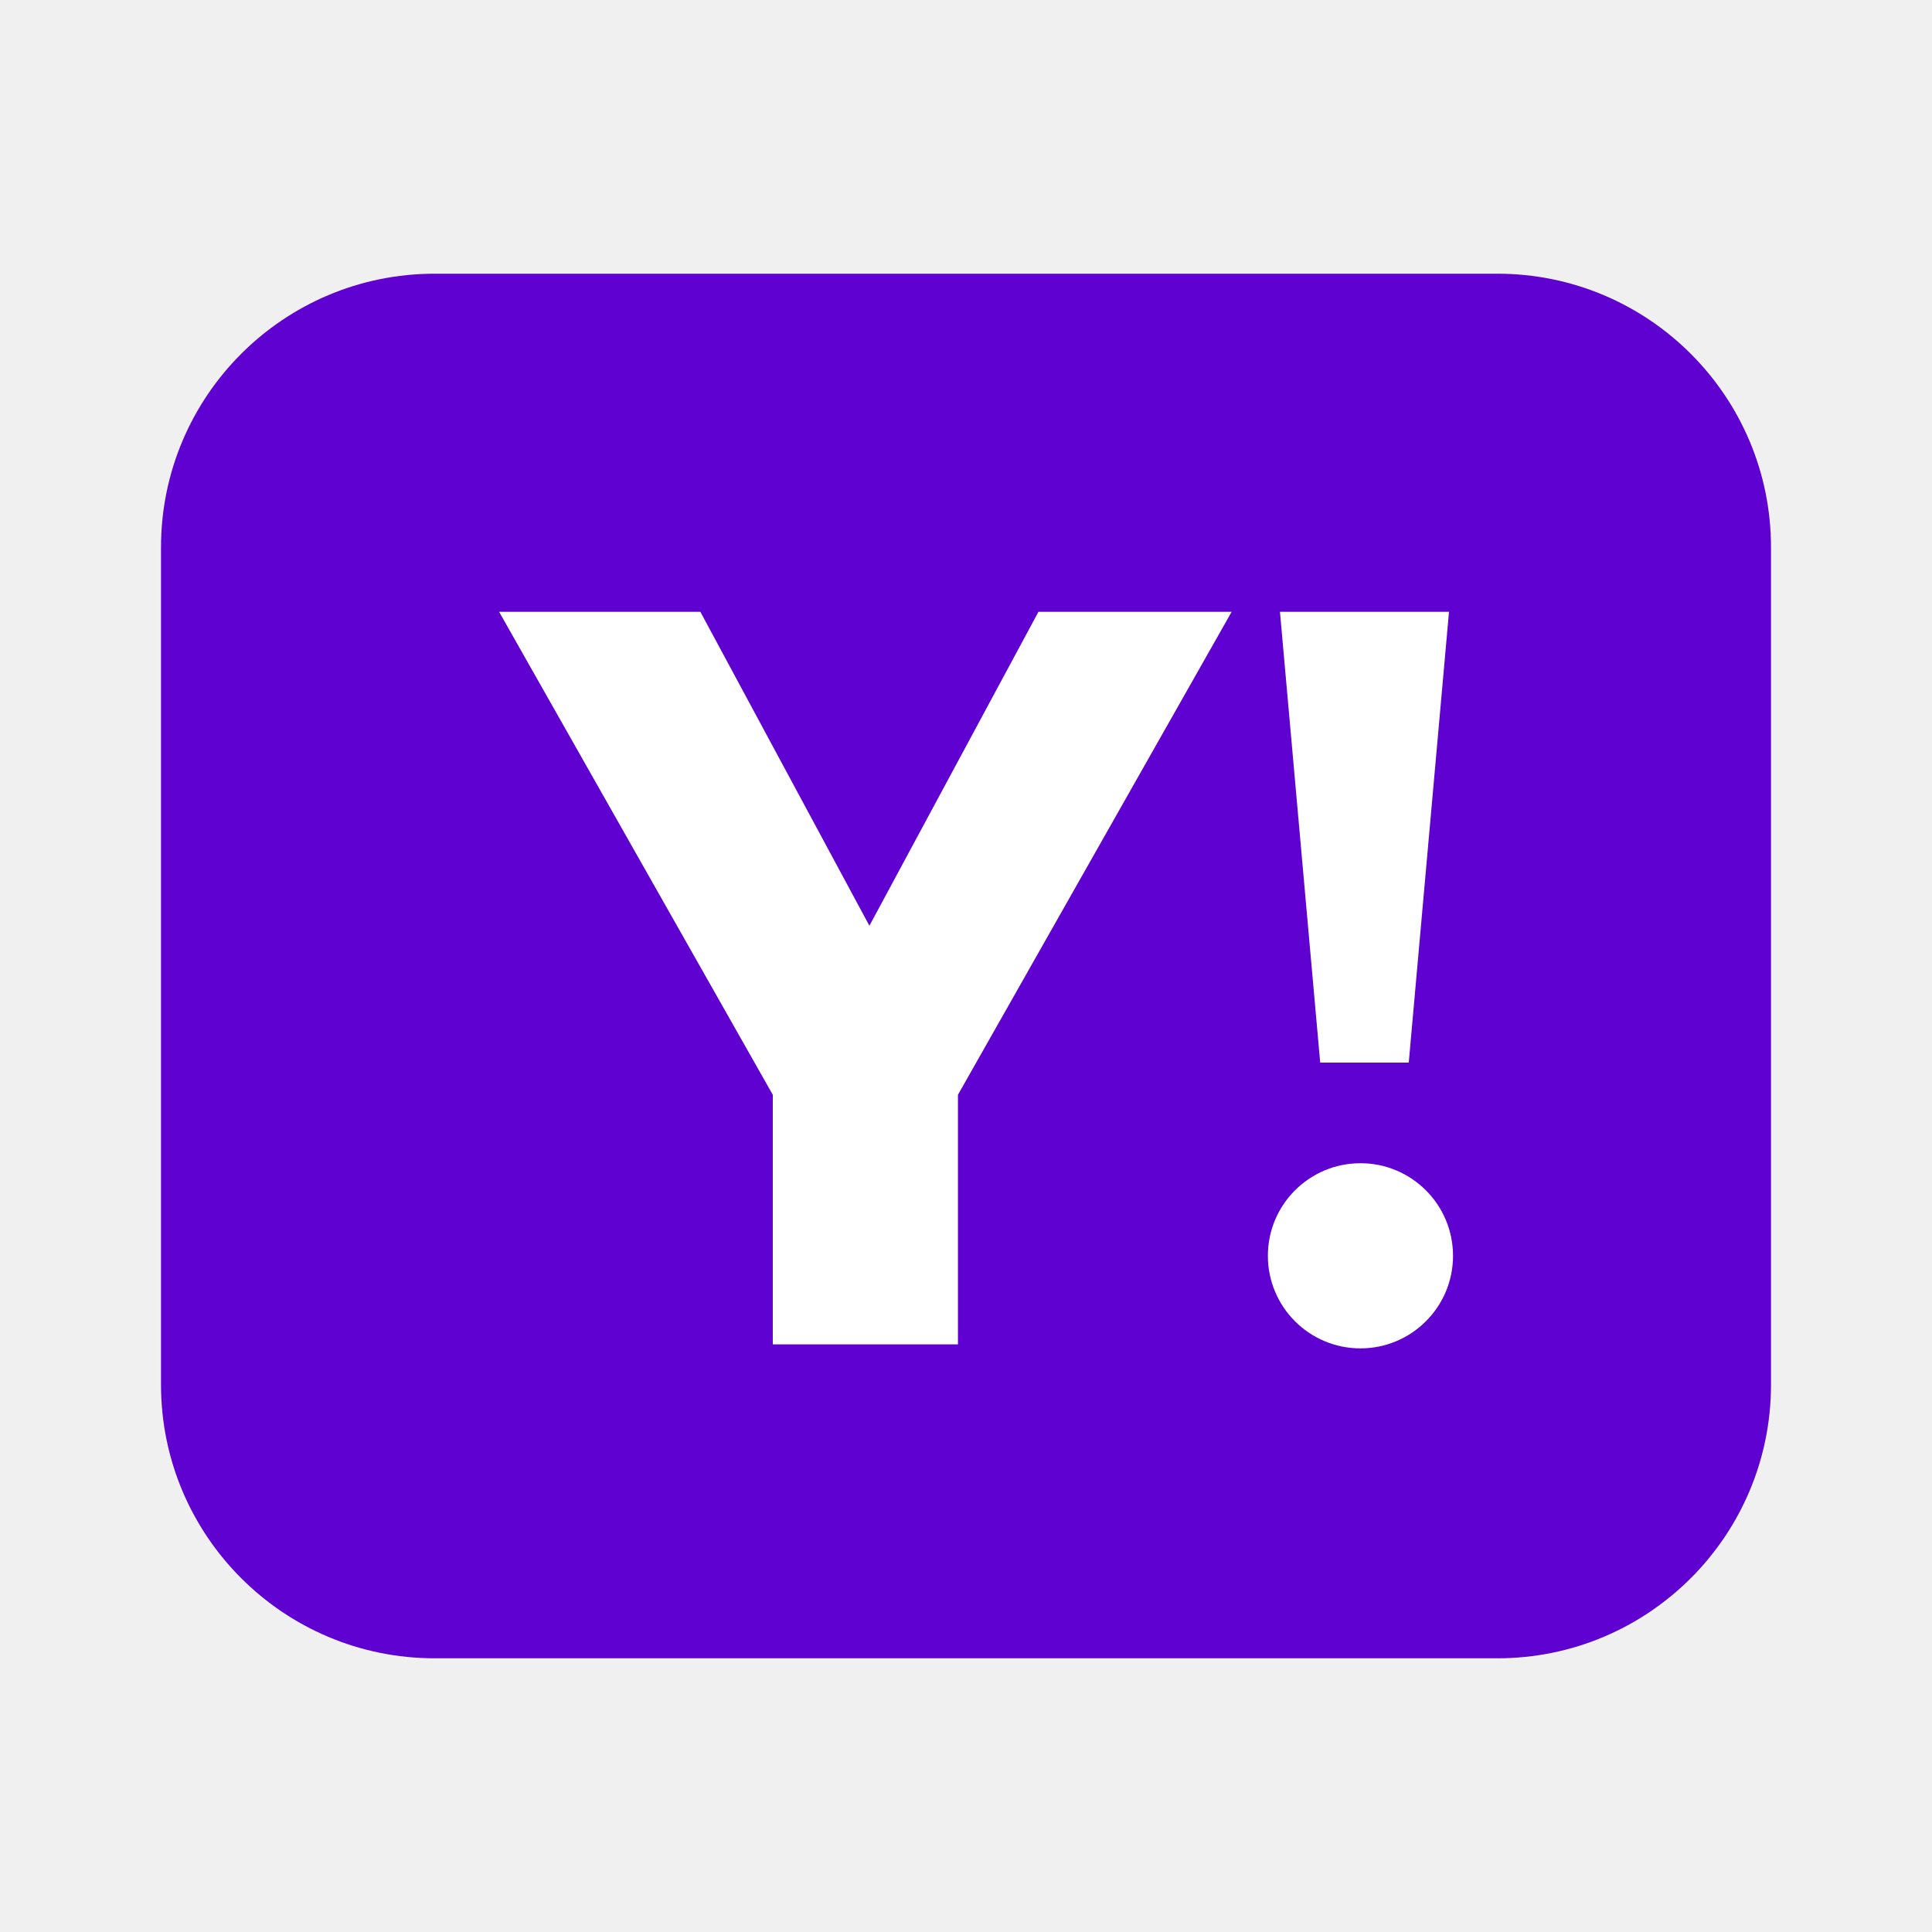
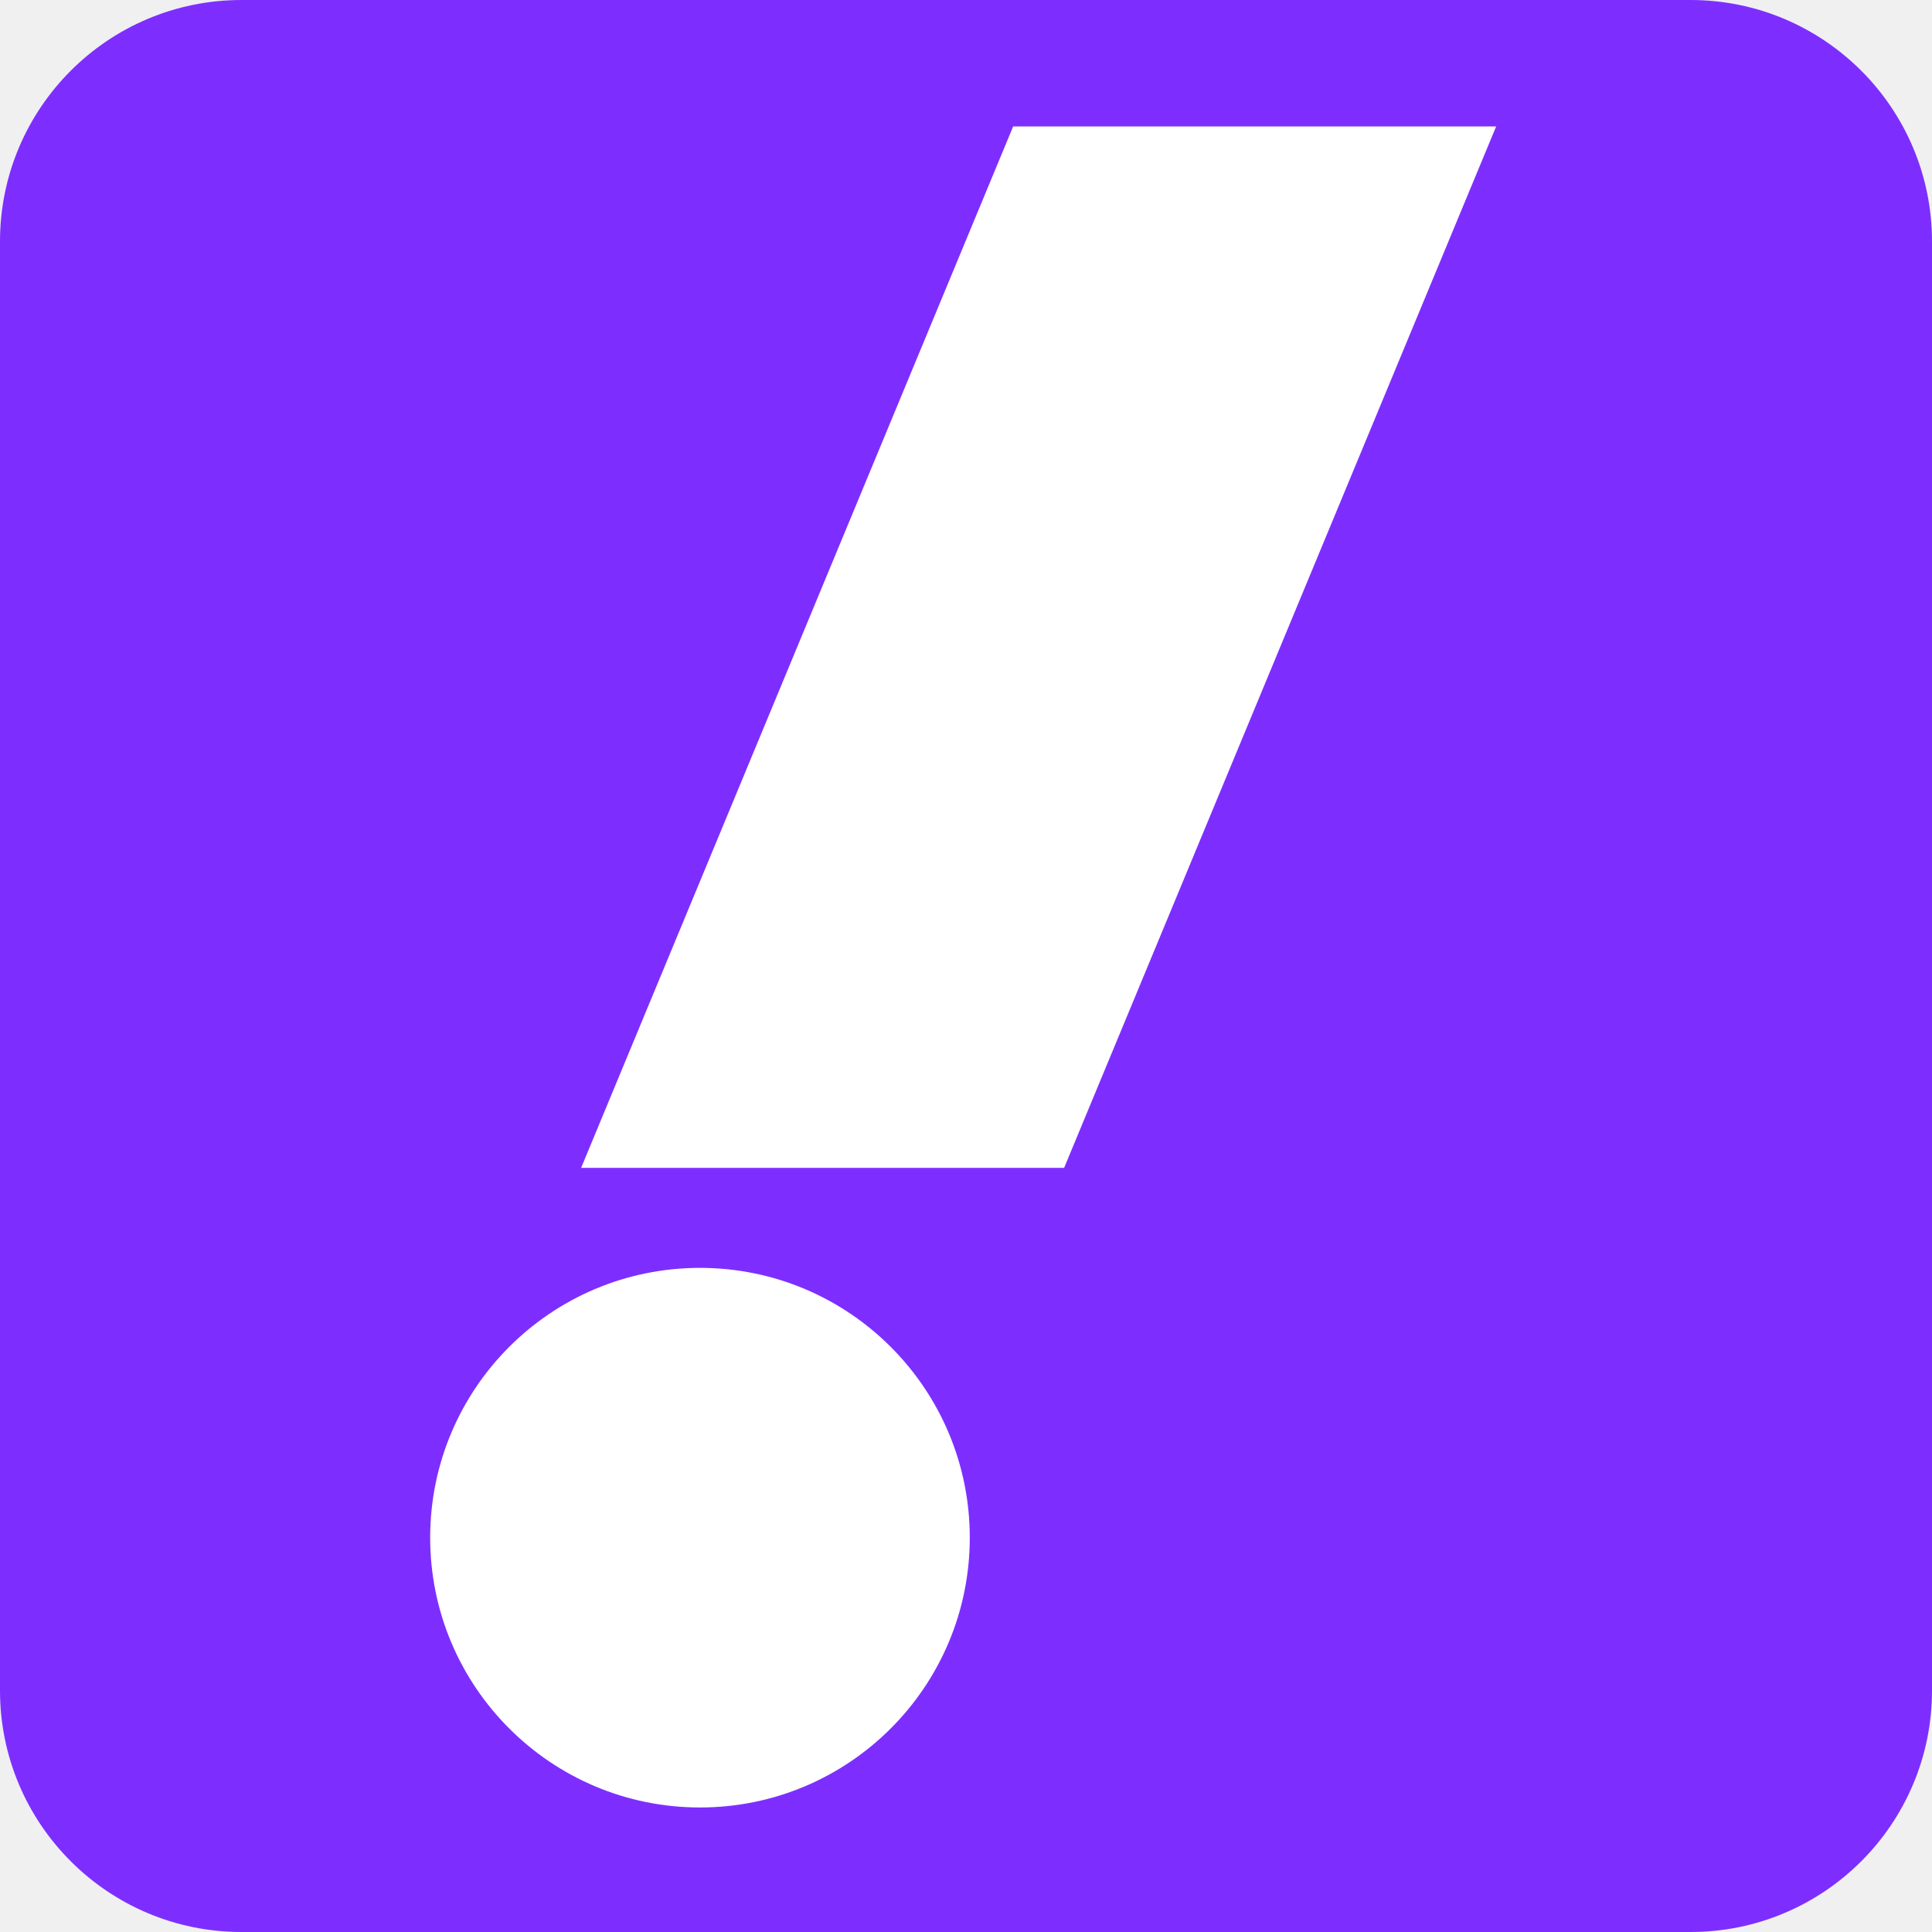
- <svg xmlns="http://www.w3.org/2000/svg" viewBox="0 0 24 24" role="img" aria-label="Yahoo Mail">
-   <rect x="2" y="3.4" width="20" height="17.2" rx="3.4" fill="#5F01D1" />
-   <path fill="#FFFFFF" d="M6.2 7.6h2.5l2.1 3.9 2.1-3.9h2.4l-3.4 6v3.1H9.6v-3.1L6.2 7.6Z" />
-   <circle cx="16.9" cy="15.6" r="1.15" fill="#FFFFFF" />
-   <path fill="#FFFFFF" d="M15.9 7.6h2.1l-.5 5.6h-1.1l-.5-5.6Z" />
+ <svg xmlns="http://www.w3.org/2000/svg" viewBox="0 0 512 512" role="img" aria-label="Yahoo Mail">
+   <rect width="512" height="512" rx="64" fill="#7D2EFF" />
+   <path fill="#FFFFFF" d="M268.5 33.5h128L282 309.5H154Z" />
+   <circle cx="185.5" cy="407.5" r="71.5" fill="#FFFFFF" />
</svg>
